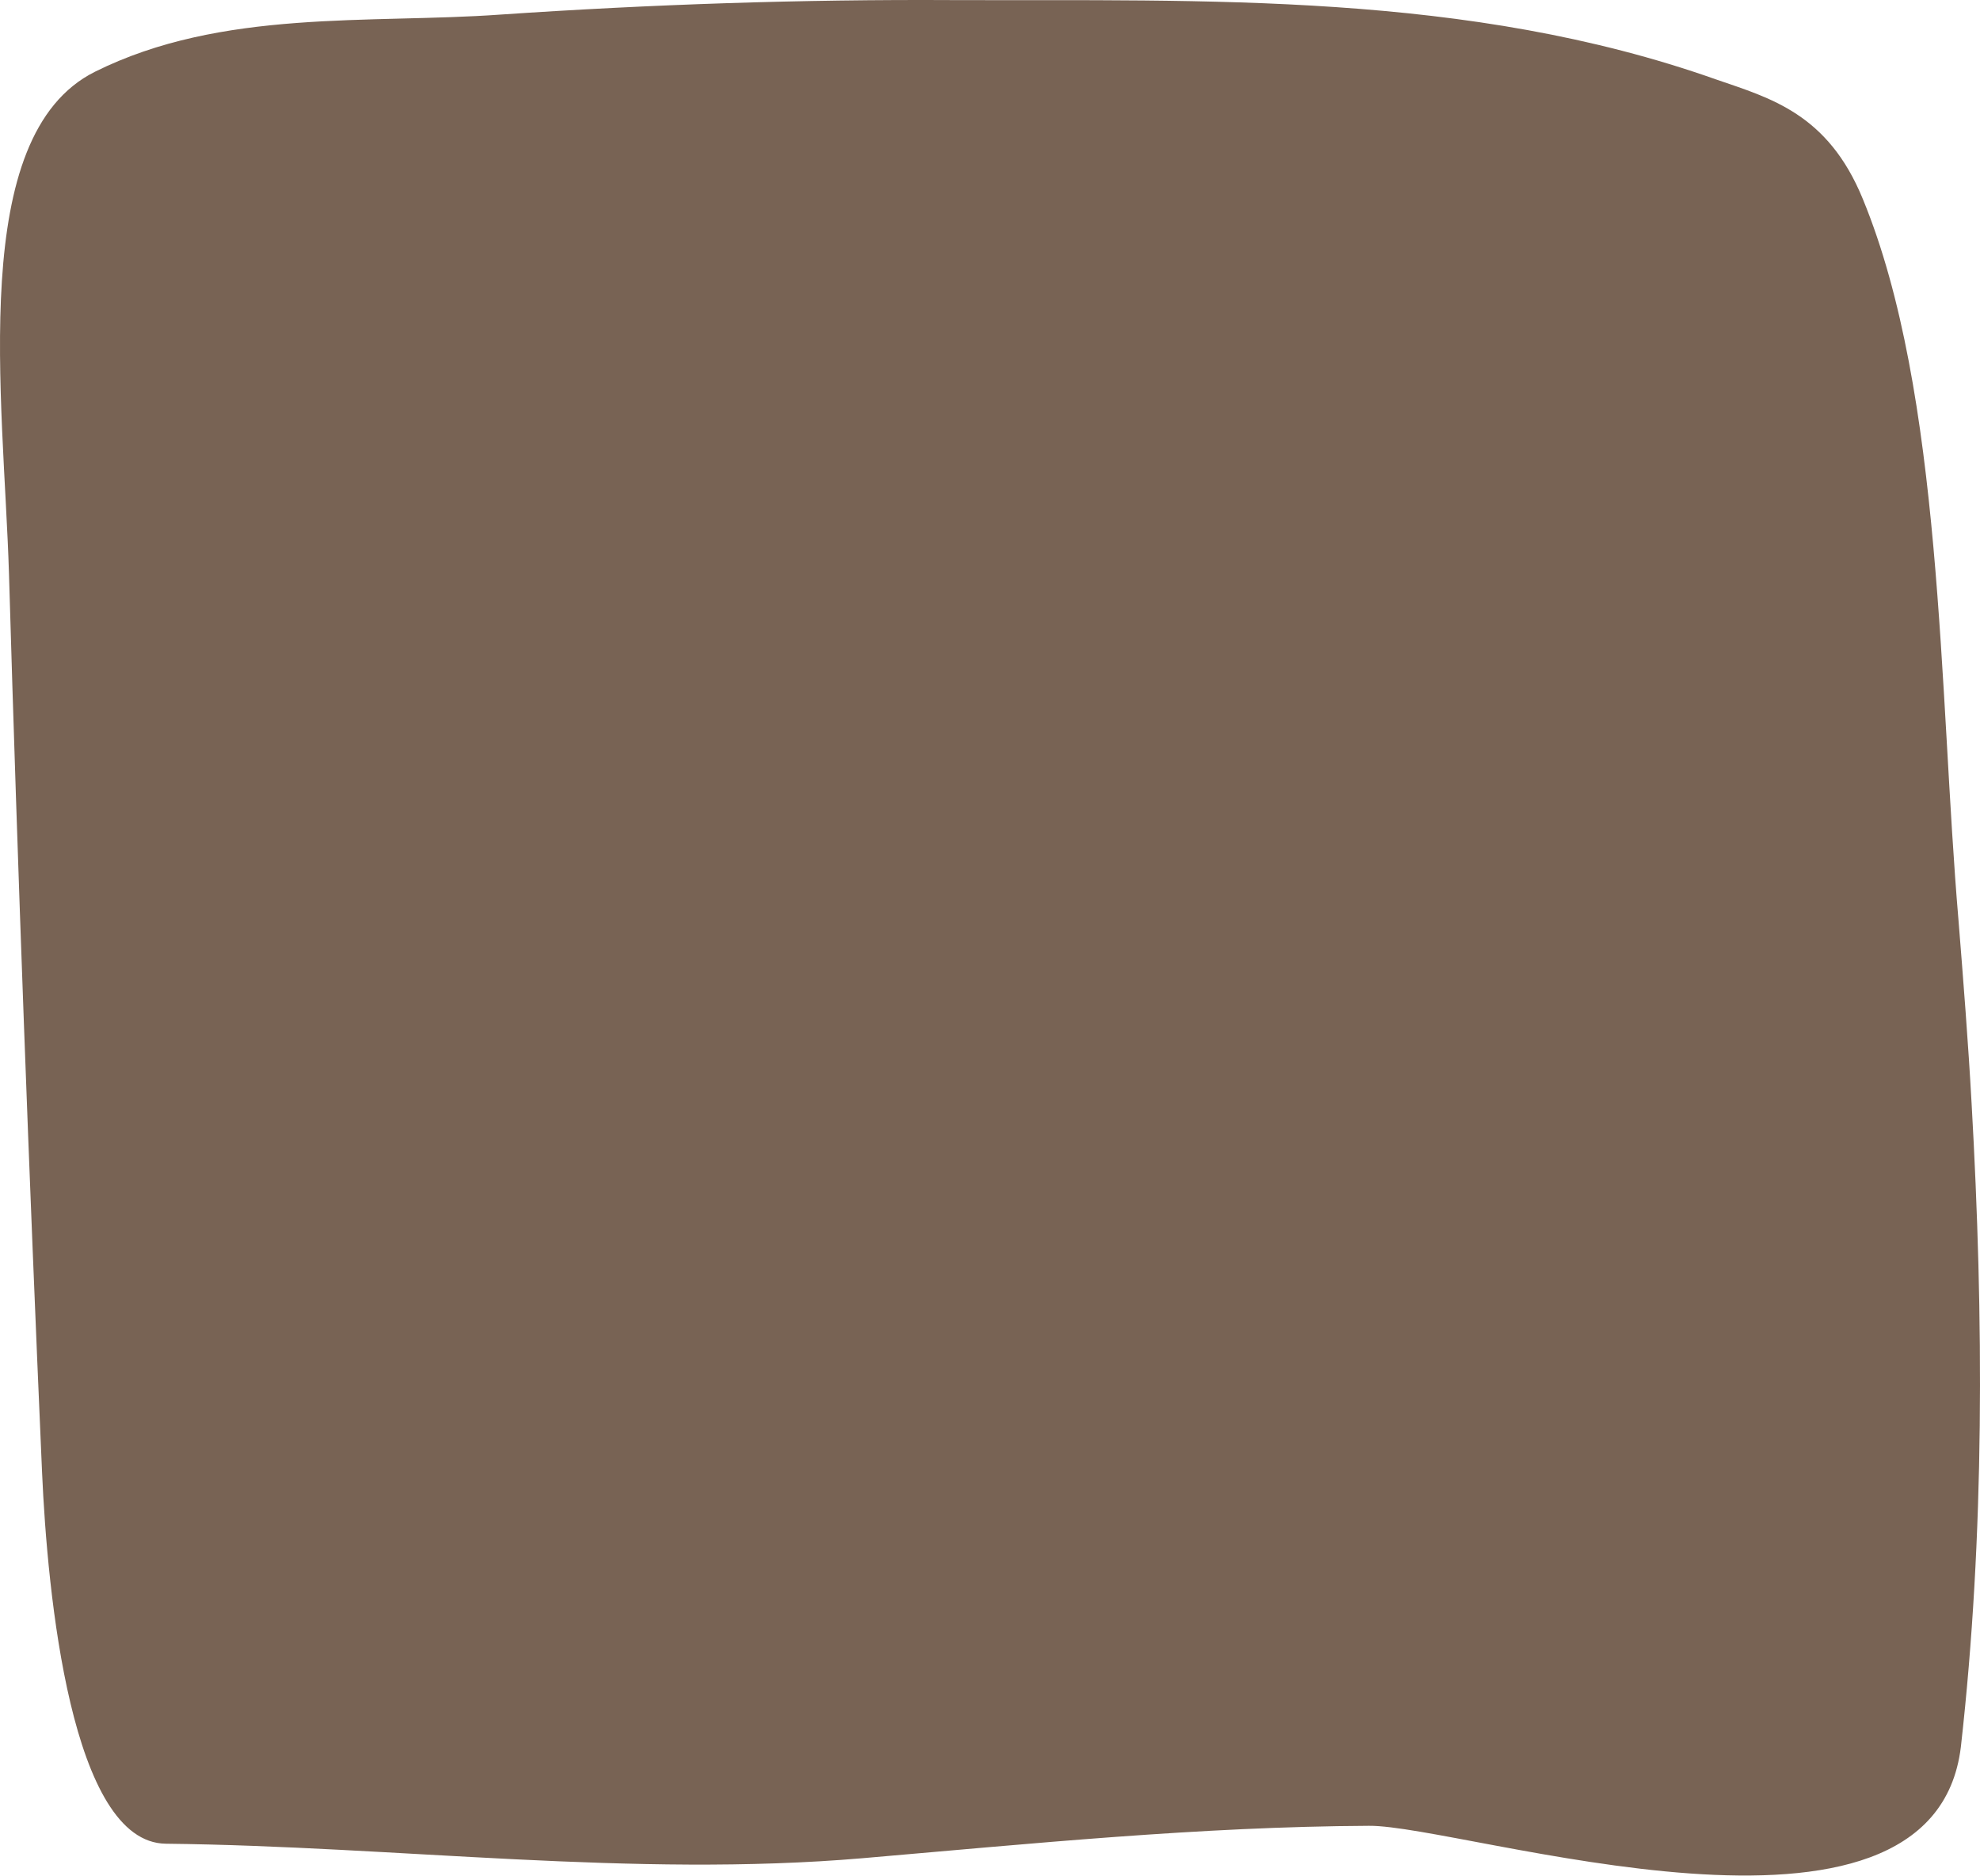
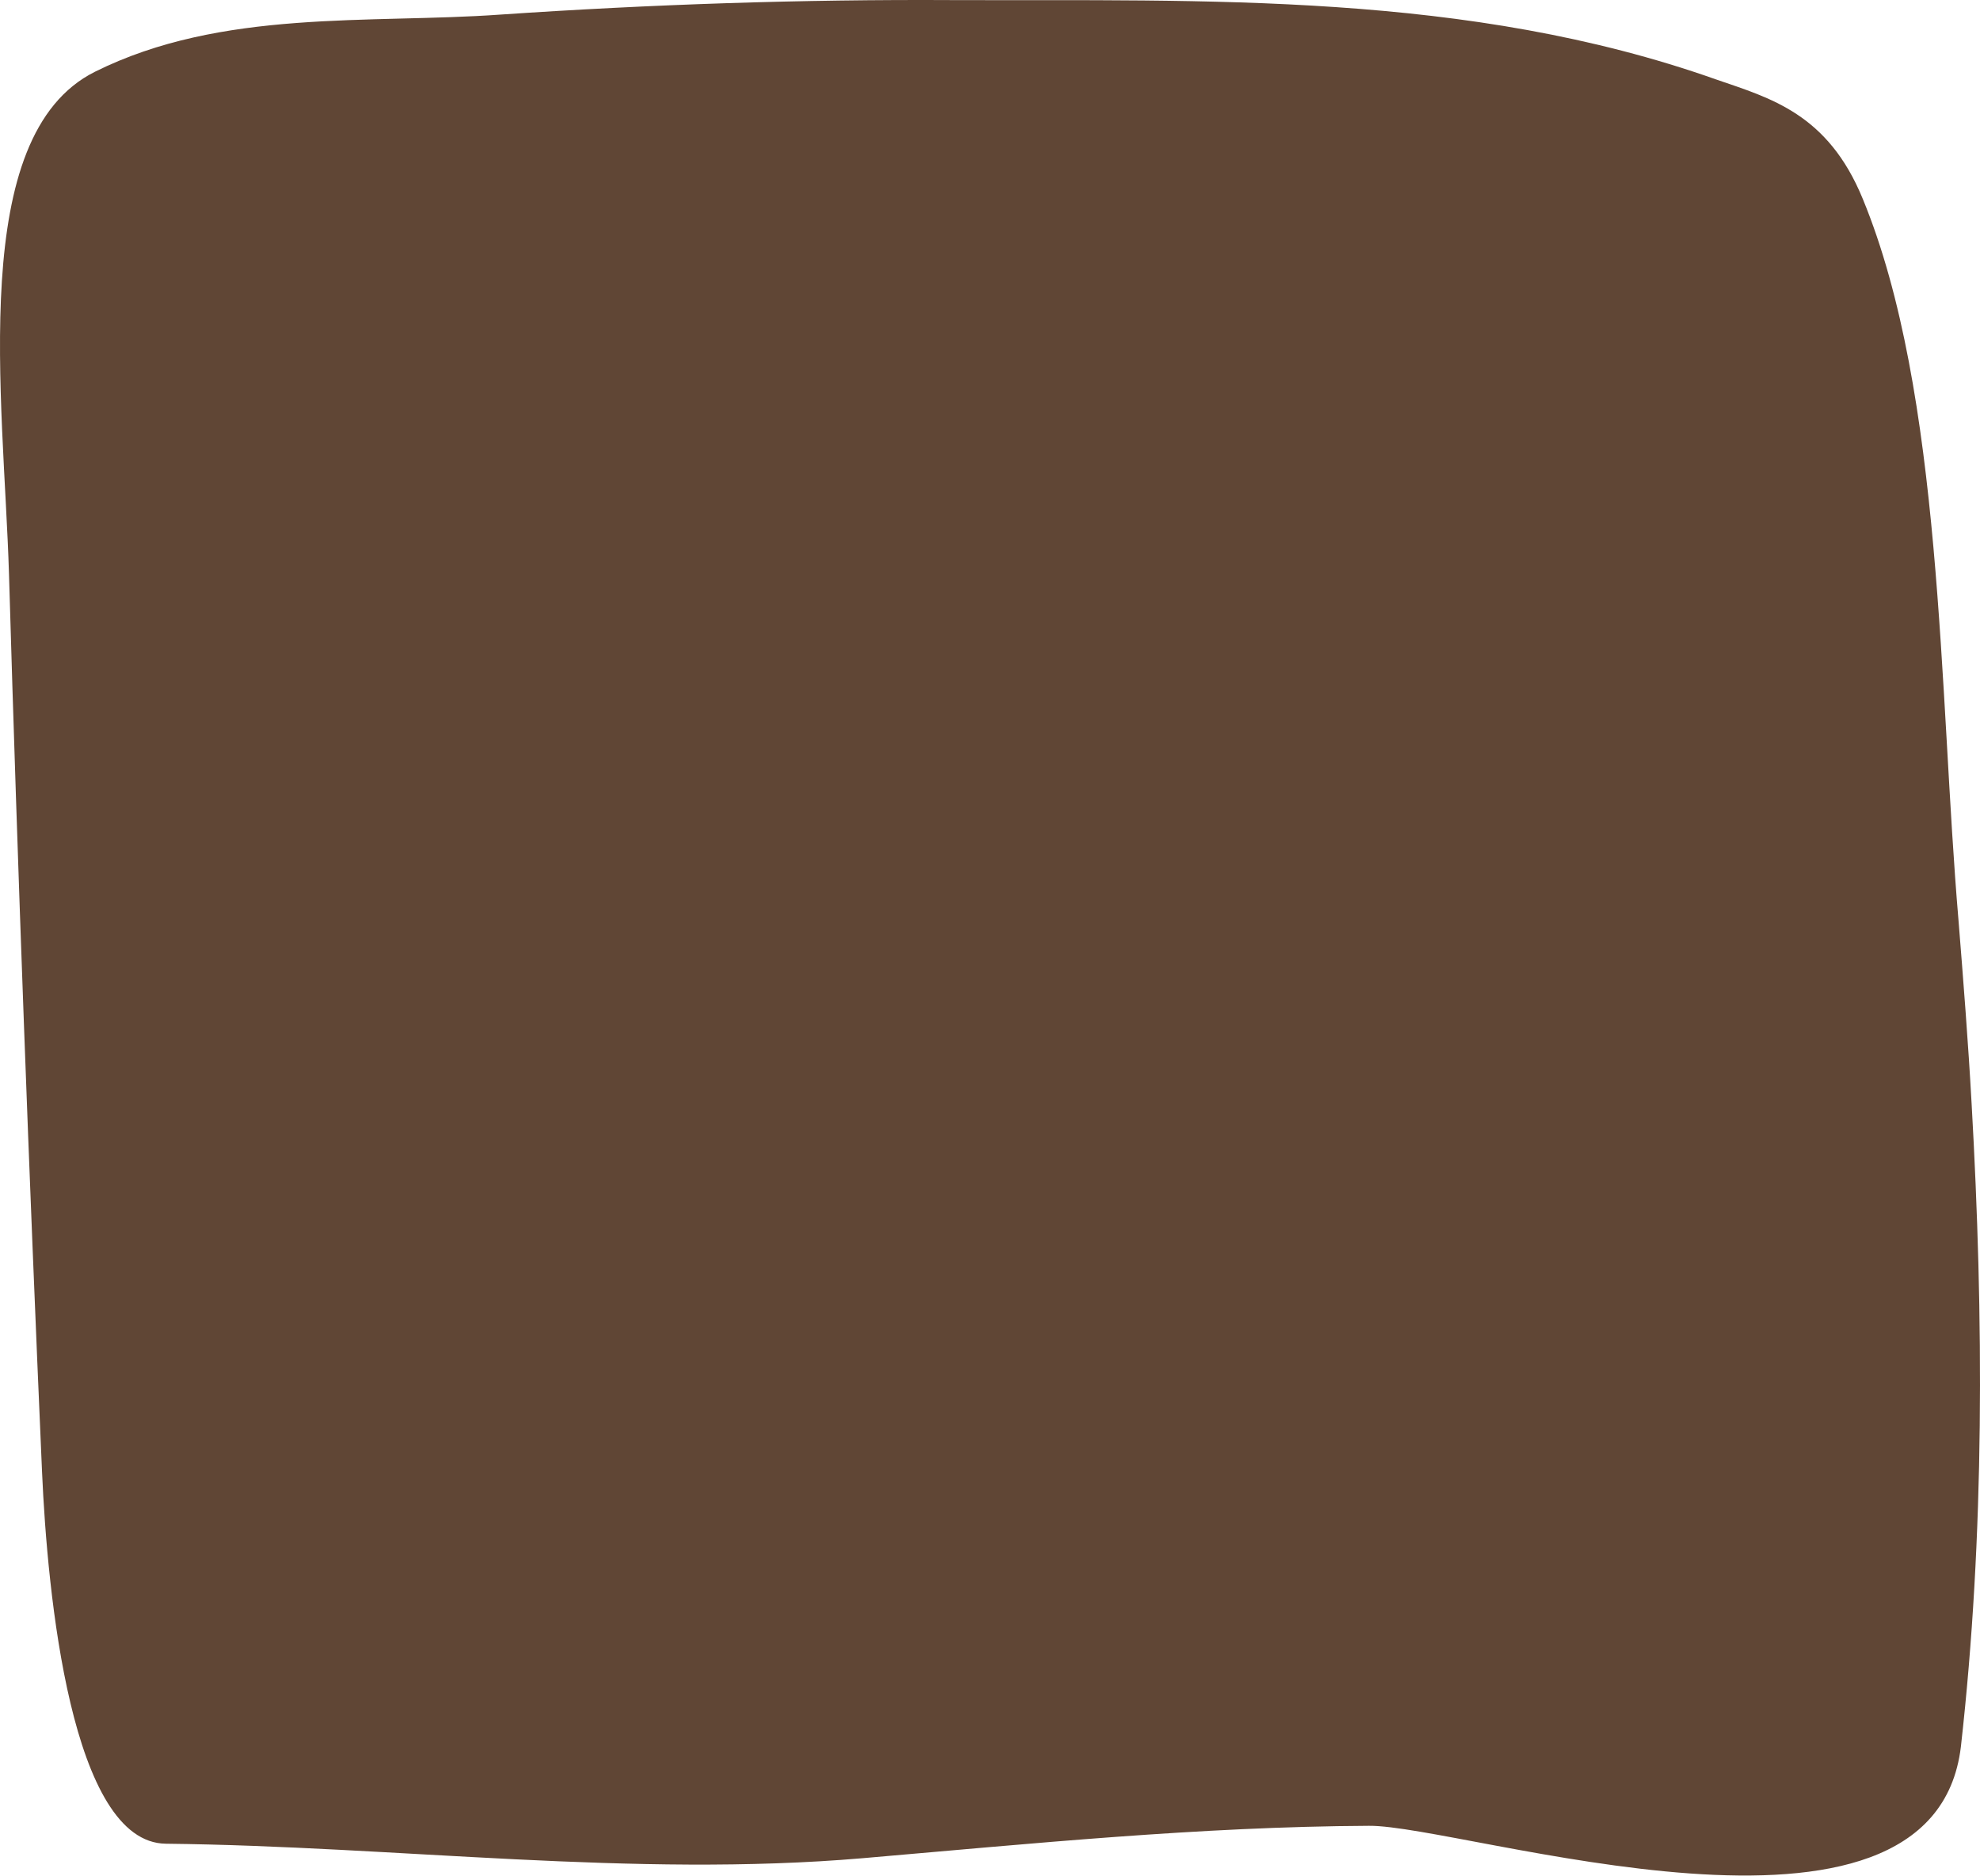
<svg xmlns="http://www.w3.org/2000/svg" width="133" height="126" viewBox="0 0 133 126" fill="none">
-   <path d="M132.436 74.136C132.208 70.012 131.881 65.887 131.555 61.819C130.249 46.524 130.51 26.416 125.123 13.354C122.773 7.625 118.92 6.594 115.264 5.334C98.581 -0.567 80.951 0.063 64.006 0.006C53.853 -0.051 43.732 0.293 33.611 0.98C24.796 1.61 14.904 0.579 6.383 4.818C-2.236 9.115 0.245 26.759 0.604 38.561C1.192 58.669 1.943 78.777 2.824 98.885C3.183 107.077 4.783 123.805 11.149 123.862C26.657 124.034 42.524 126.153 57.934 124.836C69.263 123.862 80.591 122.716 91.953 122.659C98.287 122.602 129.857 133.028 131.718 117.331C133.318 103.124 133.253 88.516 132.436 74.136Z" fill="#604635" fill-opacity="0.84" />
+   <path d="M132.436 74.136C132.208 70.012 131.881 65.887 131.555 61.819C130.249 46.524 130.51 26.416 125.123 13.354C122.773 7.625 118.92 6.594 115.264 5.334C98.581 -0.567 80.951 0.063 64.006 0.006C53.853 -0.051 43.732 0.293 33.611 0.98C24.796 1.61 14.904 0.579 6.383 4.818C-2.236 9.115 0.245 26.759 0.604 38.561C1.192 58.669 1.943 78.777 2.824 98.885C3.183 107.077 4.783 123.805 11.149 123.862C26.657 124.034 42.524 126.153 57.934 124.836C69.263 123.862 80.591 122.716 91.953 122.659C98.287 122.602 129.857 133.028 131.718 117.331C133.318 103.124 133.253 88.516 132.436 74.136Z" fill="#604635" fill-opacity="1" />
</svg>
